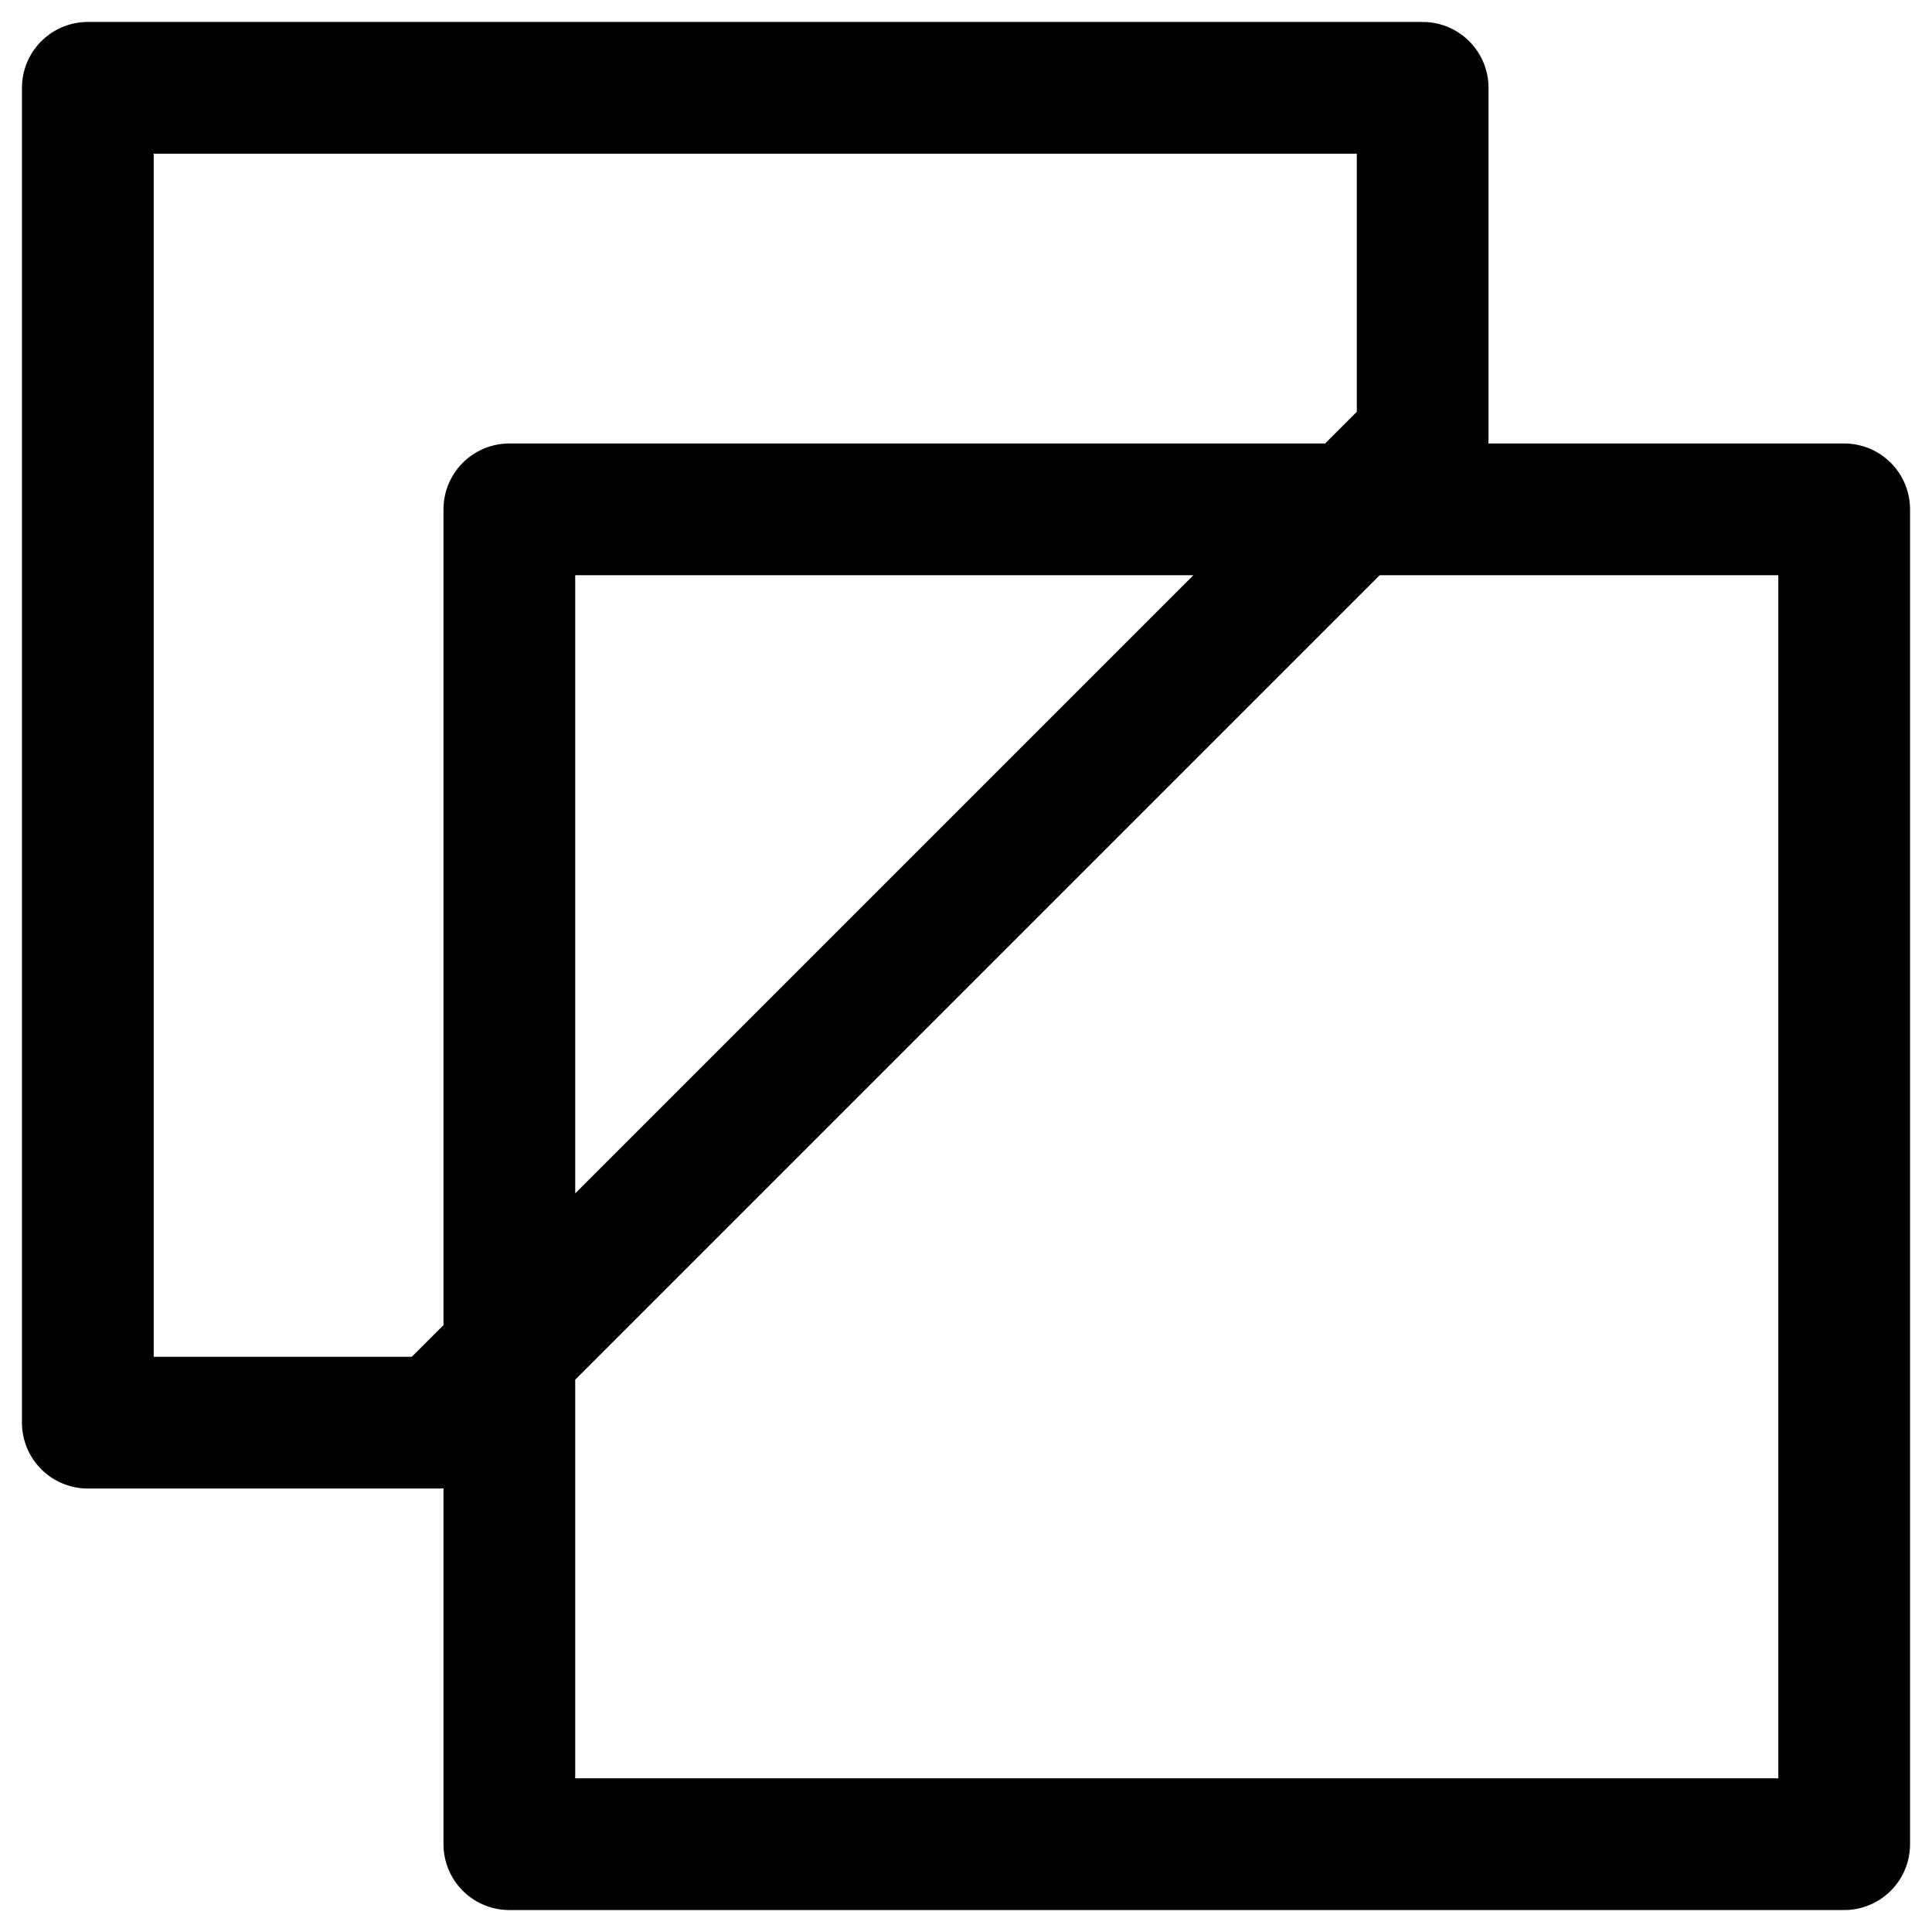
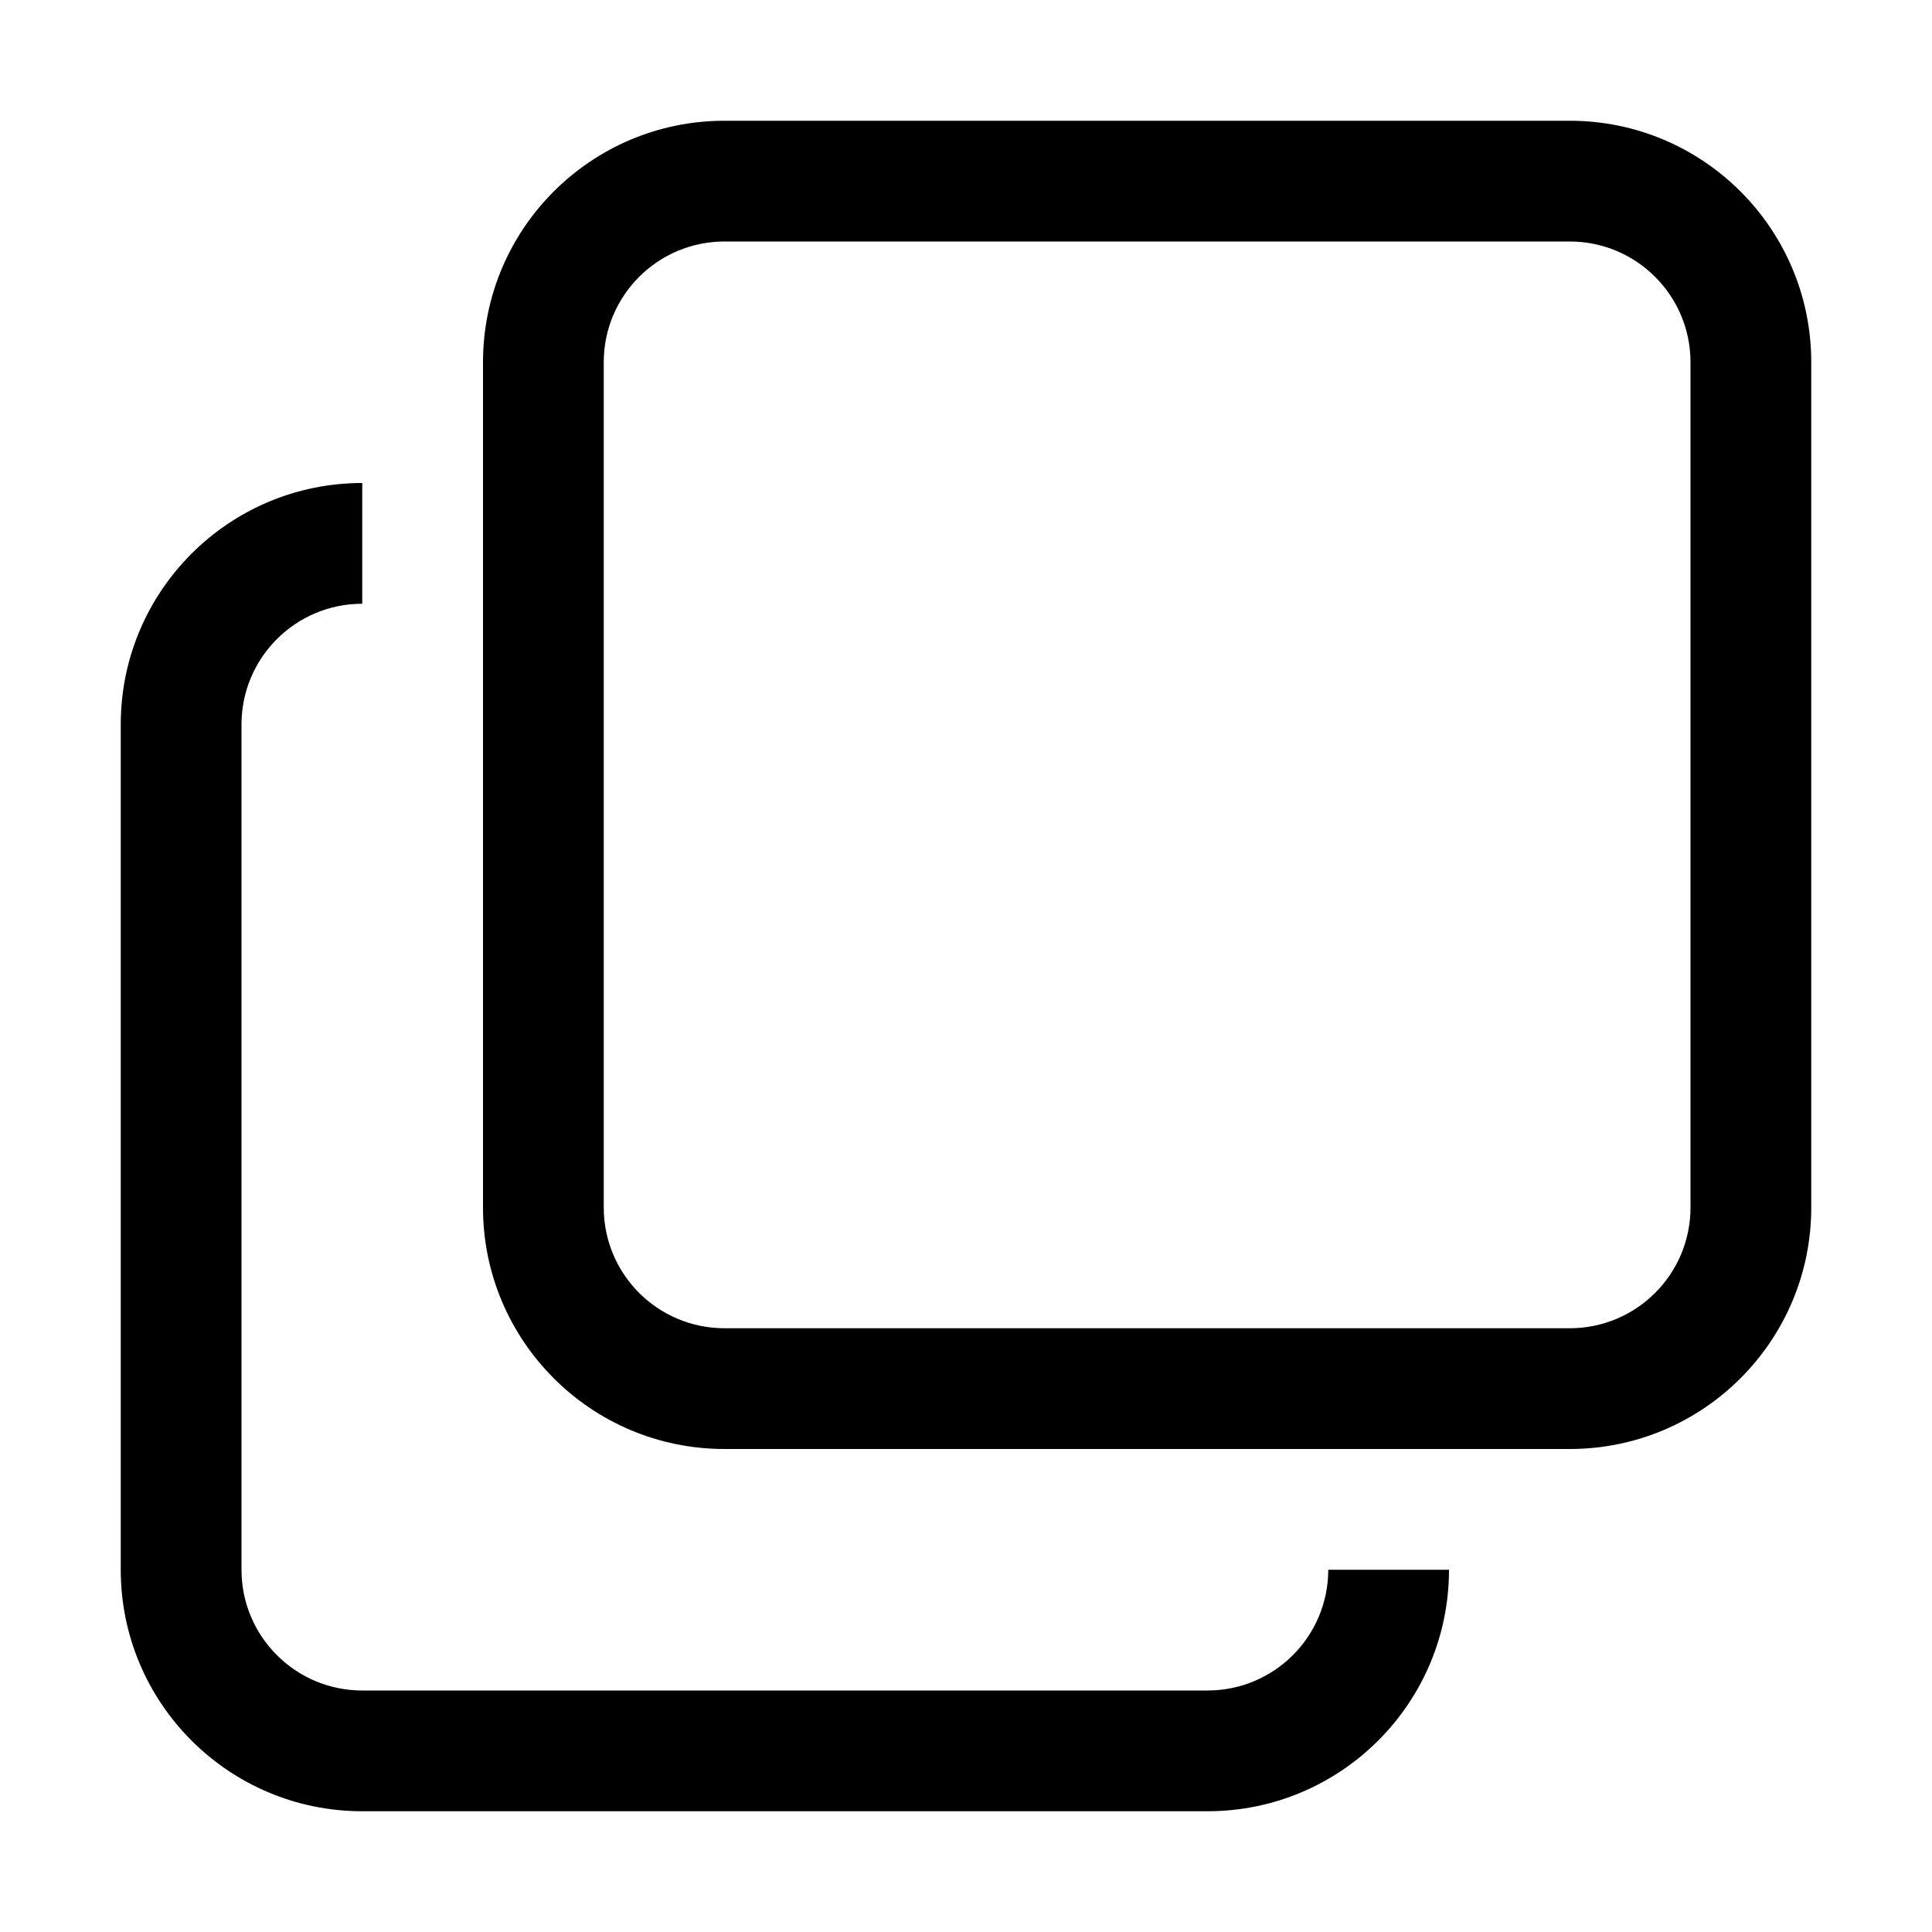
- <svg xmlns="http://www.w3.org/2000/svg" width="22" height="22" viewBox="0 0 22 22" fill="none">
-   <path d="M16.2 5V1H1V16.2H5L16.2 5ZM5.8 5.8V21H21V5.8H5.8Z" stroke="black" stroke-width="1.5" stroke-linecap="round" stroke-linejoin="round" />
+ <svg xmlns="http://www.w3.org/2000/svg" width="25px" height="25px" viewBox="0 0 1024 1024" fill="#000000">
+   <g id="SVGRepo_bgCarrier" stroke-width="0" />
+   <g id="SVGRepo_tracerCarrier" stroke-linecap="round" stroke-linejoin="round" />
+   <g id="SVGRepo_iconCarrier">
+     <path fill="#000000" d="M768 832a128 128 0 0 1-128 128H192A128 128 0 0 1 64 832V384a128 128 0 0 1 128-128v64a64 64 0 0 0-64 64v448a64 64 0 0 0 64 64h448a64 64 0 0 0 64-64h64z" />
+     <path fill="#000000" d="M384 128a64 64 0 0 0-64 64v448a64 64 0 0 0 64 64h448a64 64 0 0 0 64-64V192a64 64 0 0 0-64-64H384zm0-64h448a128 128 0 0 1 128 128v448a128 128 0 0 1-128 128H384a128 128 0 0 1-128-128V192A128 128 0 0 1 384 64z" />
+   </g>
</svg>
